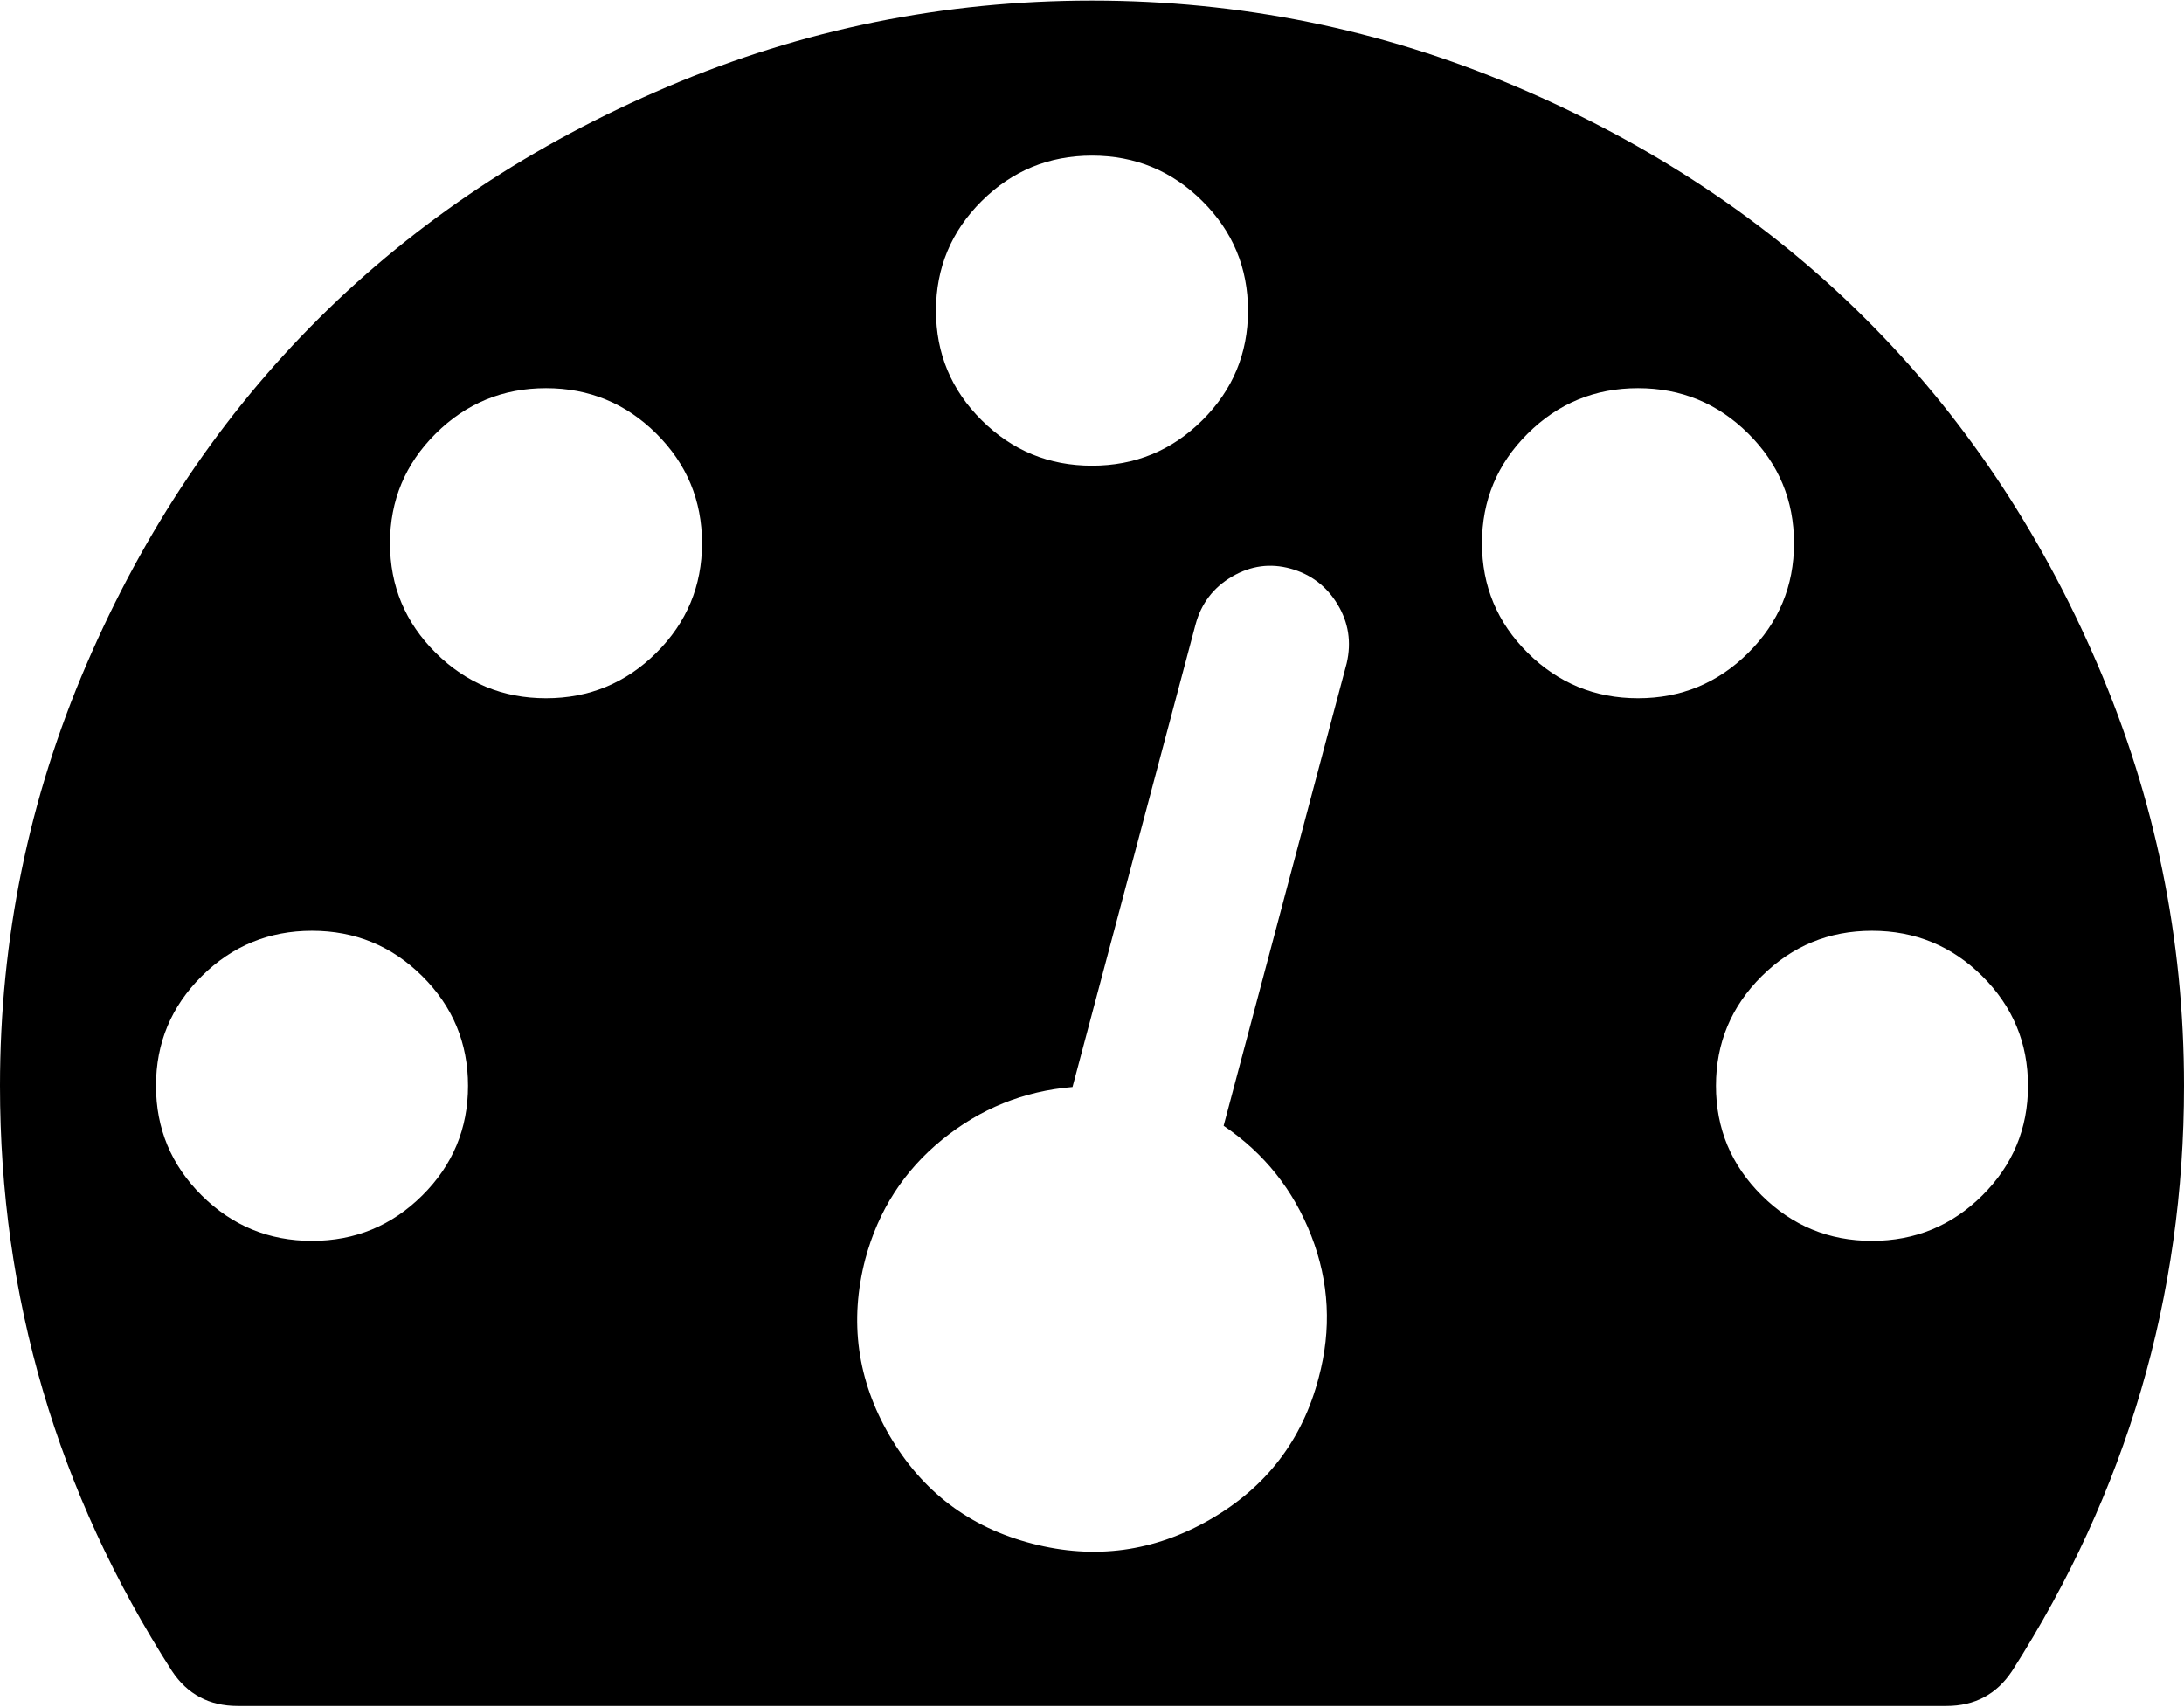
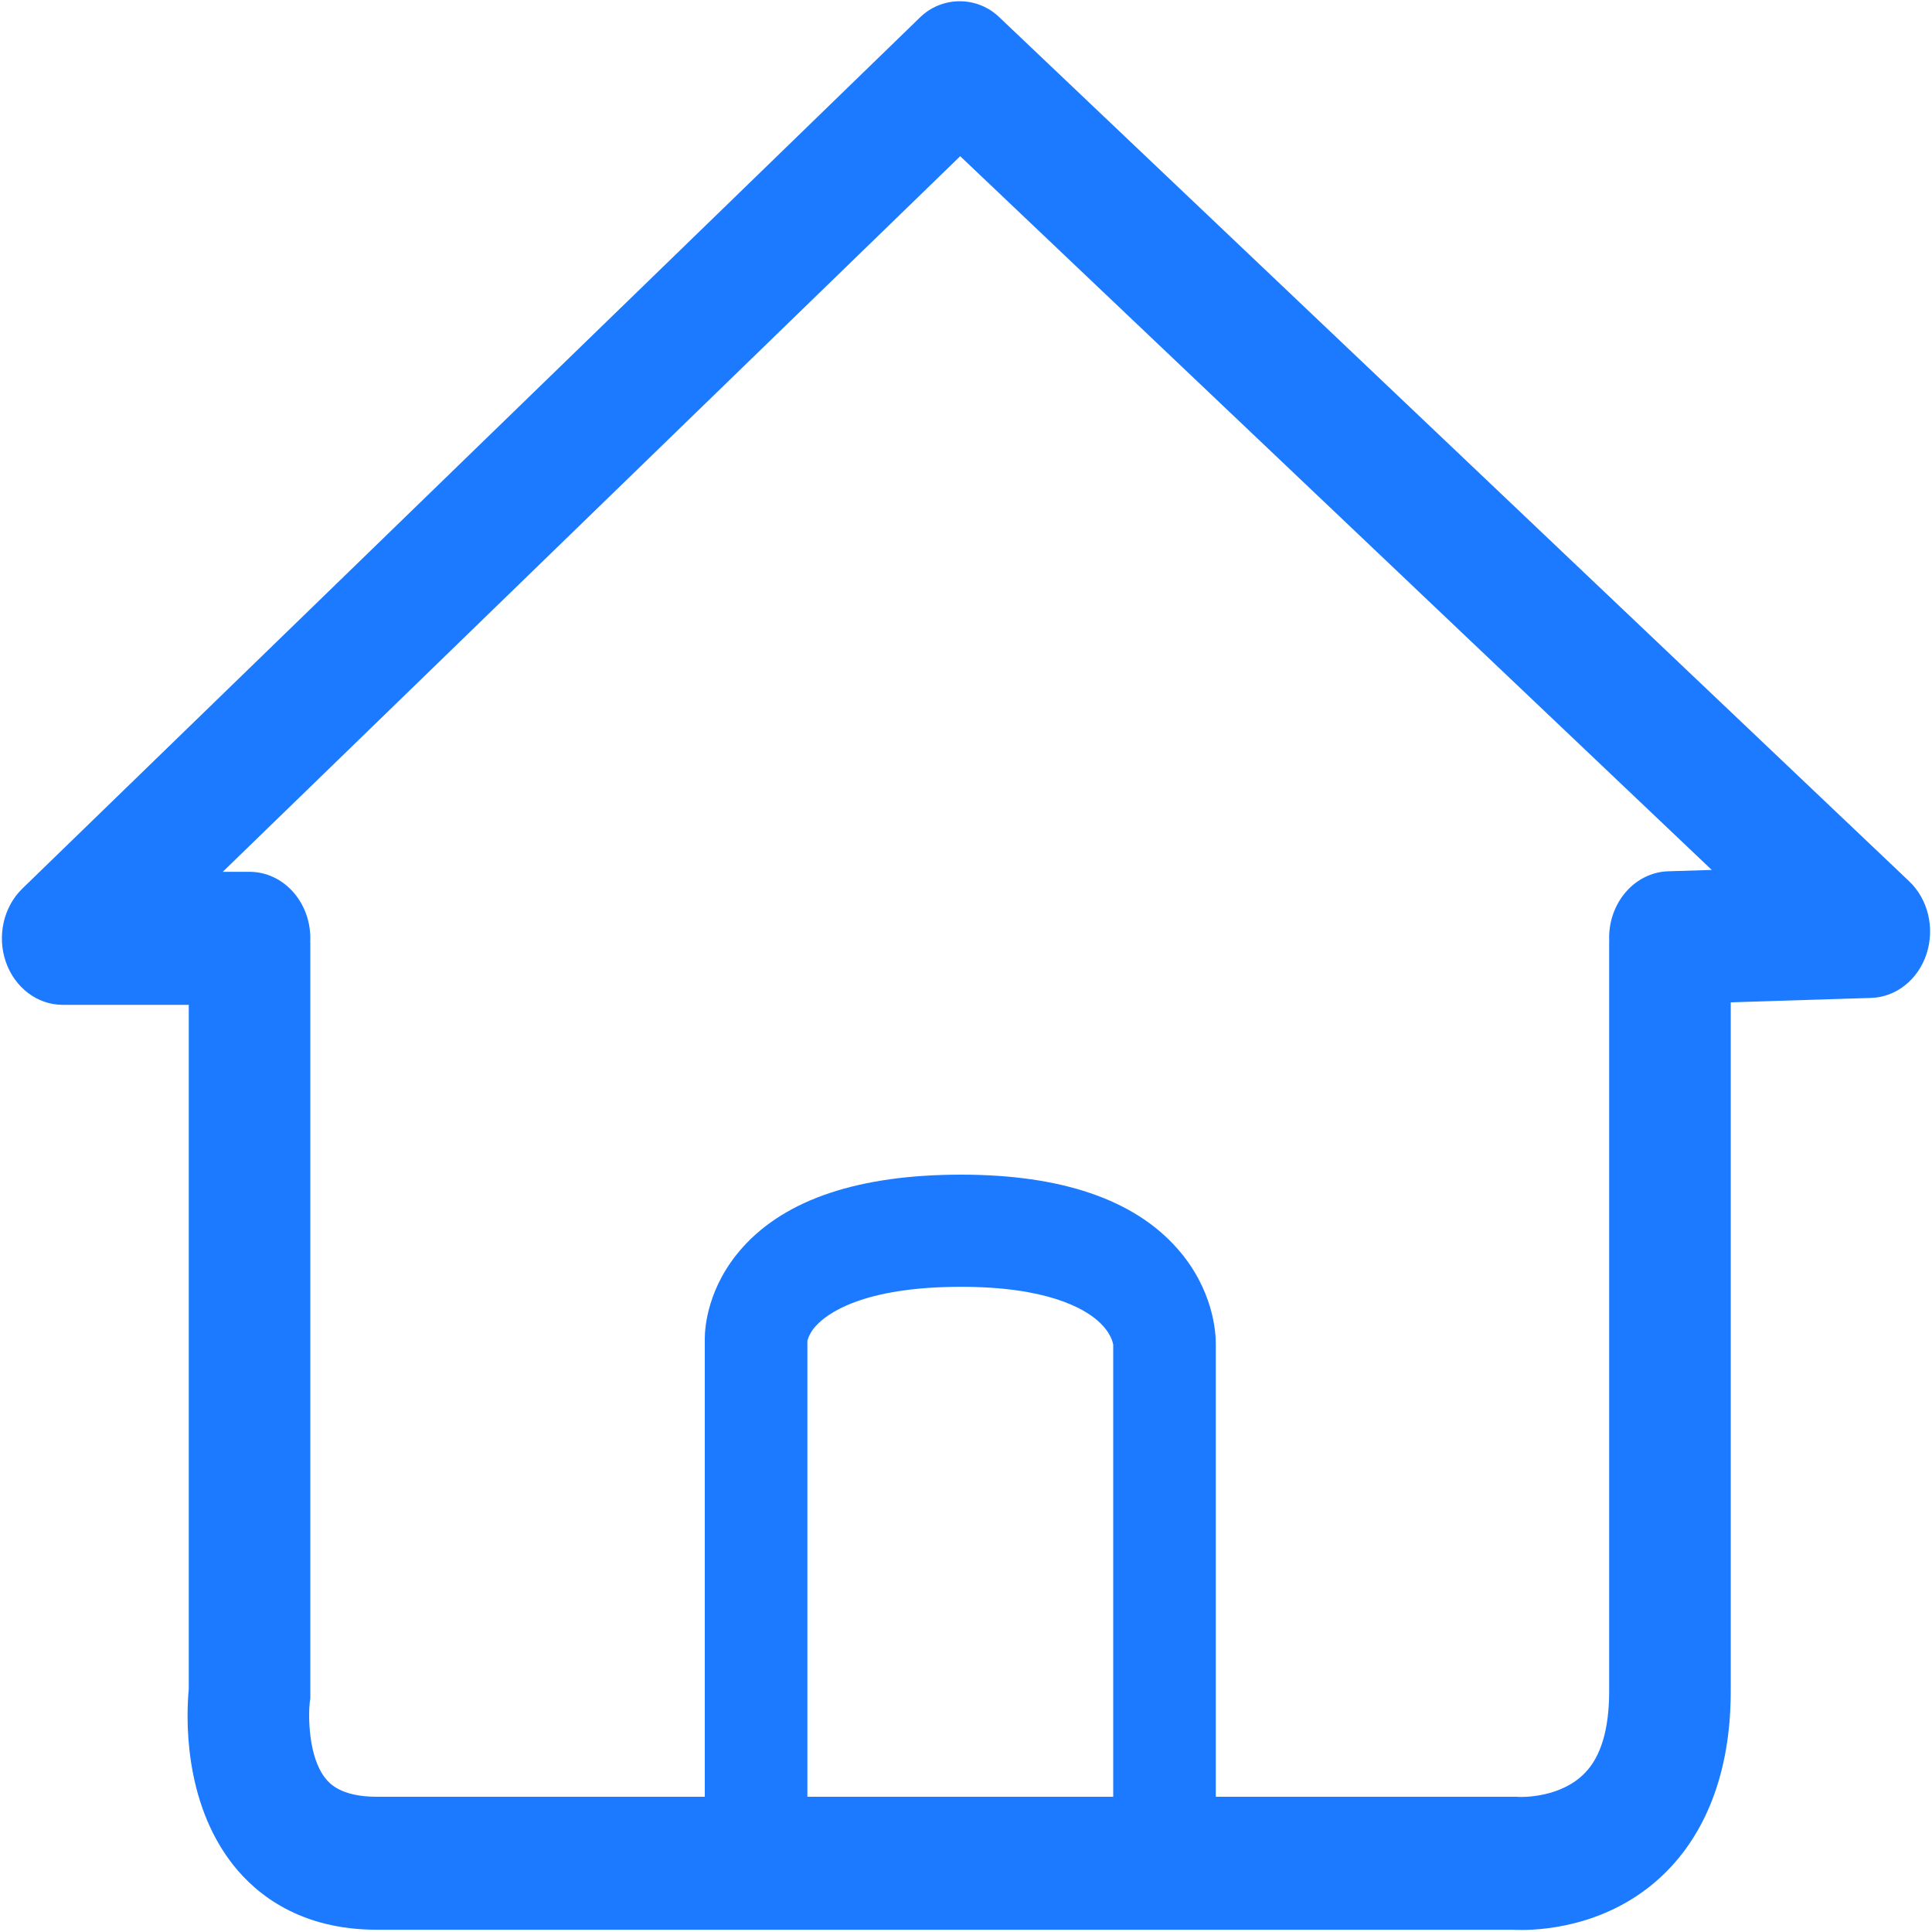
- <svg xmlns="http://www.w3.org/2000/svg" width="128" height="100">
-   <path d="M27.429 63.638c0-2.508-.893-4.65-2.679-6.424-1.786-1.775-3.94-2.662-6.464-2.662-2.524 0-4.679.887-6.465 2.662-1.785 1.774-2.678 3.916-2.678 6.424 0 2.508.893 4.65 2.678 6.424 1.786 1.775 3.94 2.662 6.465 2.662 2.524 0 4.678-.887 6.464-2.662 1.786-1.775 2.679-3.916 2.679-6.424zm13.714-31.801c0-2.508-.893-4.65-2.679-6.424-1.785-1.775-3.94-2.662-6.464-2.662-2.524 0-4.679.887-6.464 2.662-1.786 1.774-2.679 3.916-2.679 6.424 0 2.508.893 4.65 2.679 6.424 1.785 1.774 3.94 2.662 6.464 2.662 2.524 0 4.679-.888 6.464-2.662 1.786-1.775 2.679-3.916 2.679-6.424zM71.714 65.98l7.215-27.116c.285-1.23.107-2.378-.536-3.443-.643-1.064-1.56-1.762-2.75-2.094-1.19-.33-2.333-.177-3.429.462-1.095.639-1.81 1.573-2.143 2.804l-7.214 27.116c-2.857.237-5.405 1.266-7.643 3.088-2.238 1.822-3.738 4.152-4.5 6.992-.952 3.644-.476 7.098 1.429 10.364 1.905 3.265 4.69 5.37 8.357 6.317 3.667.947 7.143.474 10.429-1.42 3.285-1.892 5.404-4.66 6.357-8.305.762-2.84.619-5.607-.429-8.305-1.047-2.697-2.762-4.85-5.143-6.46zm47.143-2.342c0-2.508-.893-4.65-2.678-6.424-1.786-1.775-3.94-2.662-6.465-2.662-2.524 0-4.678.887-6.464 2.662-1.786 1.774-2.679 3.916-2.679 6.424 0 2.508.893 4.65 2.679 6.424 1.786 1.775 3.94 2.662 6.464 2.662 2.524 0 4.679-.887 6.465-2.662 1.785-1.775 2.678-3.916 2.678-6.424zm-45.714-45.43c0-2.509-.893-4.65-2.679-6.425C68.68 10.01 66.524 9.122 64 9.122c-2.524 0-4.679.887-6.464 2.661-1.786 1.775-2.679 3.916-2.679 6.425 0 2.508.893 4.65 2.679 6.424 1.785 1.774 3.94 2.662 6.464 2.662 2.524 0 4.679-.888 6.464-2.662 1.786-1.775 2.679-3.916 2.679-6.424zm32 13.629c0-2.508-.893-4.65-2.679-6.424-1.785-1.775-3.94-2.662-6.464-2.662-2.524 0-4.679.887-6.464 2.662-1.786 1.774-2.679 3.916-2.679 6.424 0 2.508.893 4.65 2.679 6.424 1.785 1.774 3.94 2.662 6.464 2.662 2.524 0 4.679-.888 6.464-2.662 1.786-1.775 2.679-3.916 2.679-6.424zM128 63.638c0 12.351-3.357 23.78-10.071 34.286-.905 1.372-2.19 2.058-3.858 2.058H13.93c-1.667 0-2.953-.686-3.858-2.058C3.357 87.465 0 76.037 0 63.638c0-8.613 1.69-16.847 5.071-24.703C8.452 31.08 13 24.312 18.714 18.634c5.715-5.68 12.524-10.199 20.429-13.559C47.048 1.715 55.333.035 64 .035c8.667 0 16.952 1.68 24.857 5.04 7.905 3.36 14.714 7.88 20.429 13.559 5.714 5.678 10.262 12.446 13.643 20.301 3.38 7.856 5.071 16.09 5.071 24.703z" />
+ <svg xmlns="http://www.w3.org/2000/svg" t="1606705415625" class="icon" viewBox="0 0 1024 1024" version="1.1" p-id="4587" width="400" height="400">
+   <defs>
+     <style type="text/css" />
+   </defs>
+   <path d="M806.195 1022.899c-1.971 0-3.558-0.051-4.685-0.102H199.654c-40.346 0-63.539-18.586-75.904-34.15-27.136-34.15-24.934-80.435-23.706-93.261V499.507h64.435v400.691l-0.307 2.074c-0.768 7.066-0.845 28.928 8.346 40.32 1.946 2.406 7.859 9.728 27.136 9.728h604.416l0.768 0.077c2.15 0.102 22.451 0.512 35.226-12.723 8.525-8.781 12.826-23.347 12.826-43.264V499.2h64.435v397.235c0 50.509-18.355 79.667-33.792 95.258-27.699 28.032-62.822 31.232-77.312 31.232zM132.25 532.582H33.229c-13.389 0-25.37-9.062-30.131-22.733-4.736-13.67-1.28-29.133 8.73-38.861L487.296 9.549a30.182 30.182 0 0 1 42.522-0.256l482.074 457.805c10.035 9.523 13.696 24.806 9.216 38.477-4.454 13.67-16.128 22.938-29.414 23.347l-105.651 3.328h-0.947c-17.357 0-31.693-15.104-32.205-34.202-0.512-19.456 13.517-35.686 31.283-36.25l23.091-0.717L508.928 82.79 118.067 462.08h14.182c17.792 0 32.23 15.77 32.23 35.226 0 19.456-14.438 35.251-32.23 35.251z m268.493 455.296c-15.027 0-27.187-13.312-27.187-29.722v-248.678c0-5.376 1.229-27.392 20.147-48.435 22.963-25.523 61.901-38.451 115.712-38.451 52.992 0 91.494 13.107 114.432 38.989 19.354 21.811 20.608 44.8 20.557 50.918v244.71c0 16.41-12.16 29.722-27.187 29.722-15.002 0-27.187-13.312-27.187-29.722v-244.378c-0.179-1.28-1.306-6.707-8.064-12.698-7.629-6.758-27.187-18.099-72.55-18.099-52.634 0-71.347 14.49-76.954 20.71a19.302 19.302 0 0 0-4.531 7.885v247.526c0 16.41-12.186 29.722-27.187 29.722z" fill="#1B7AFF" p-id="4588" />
</svg>
